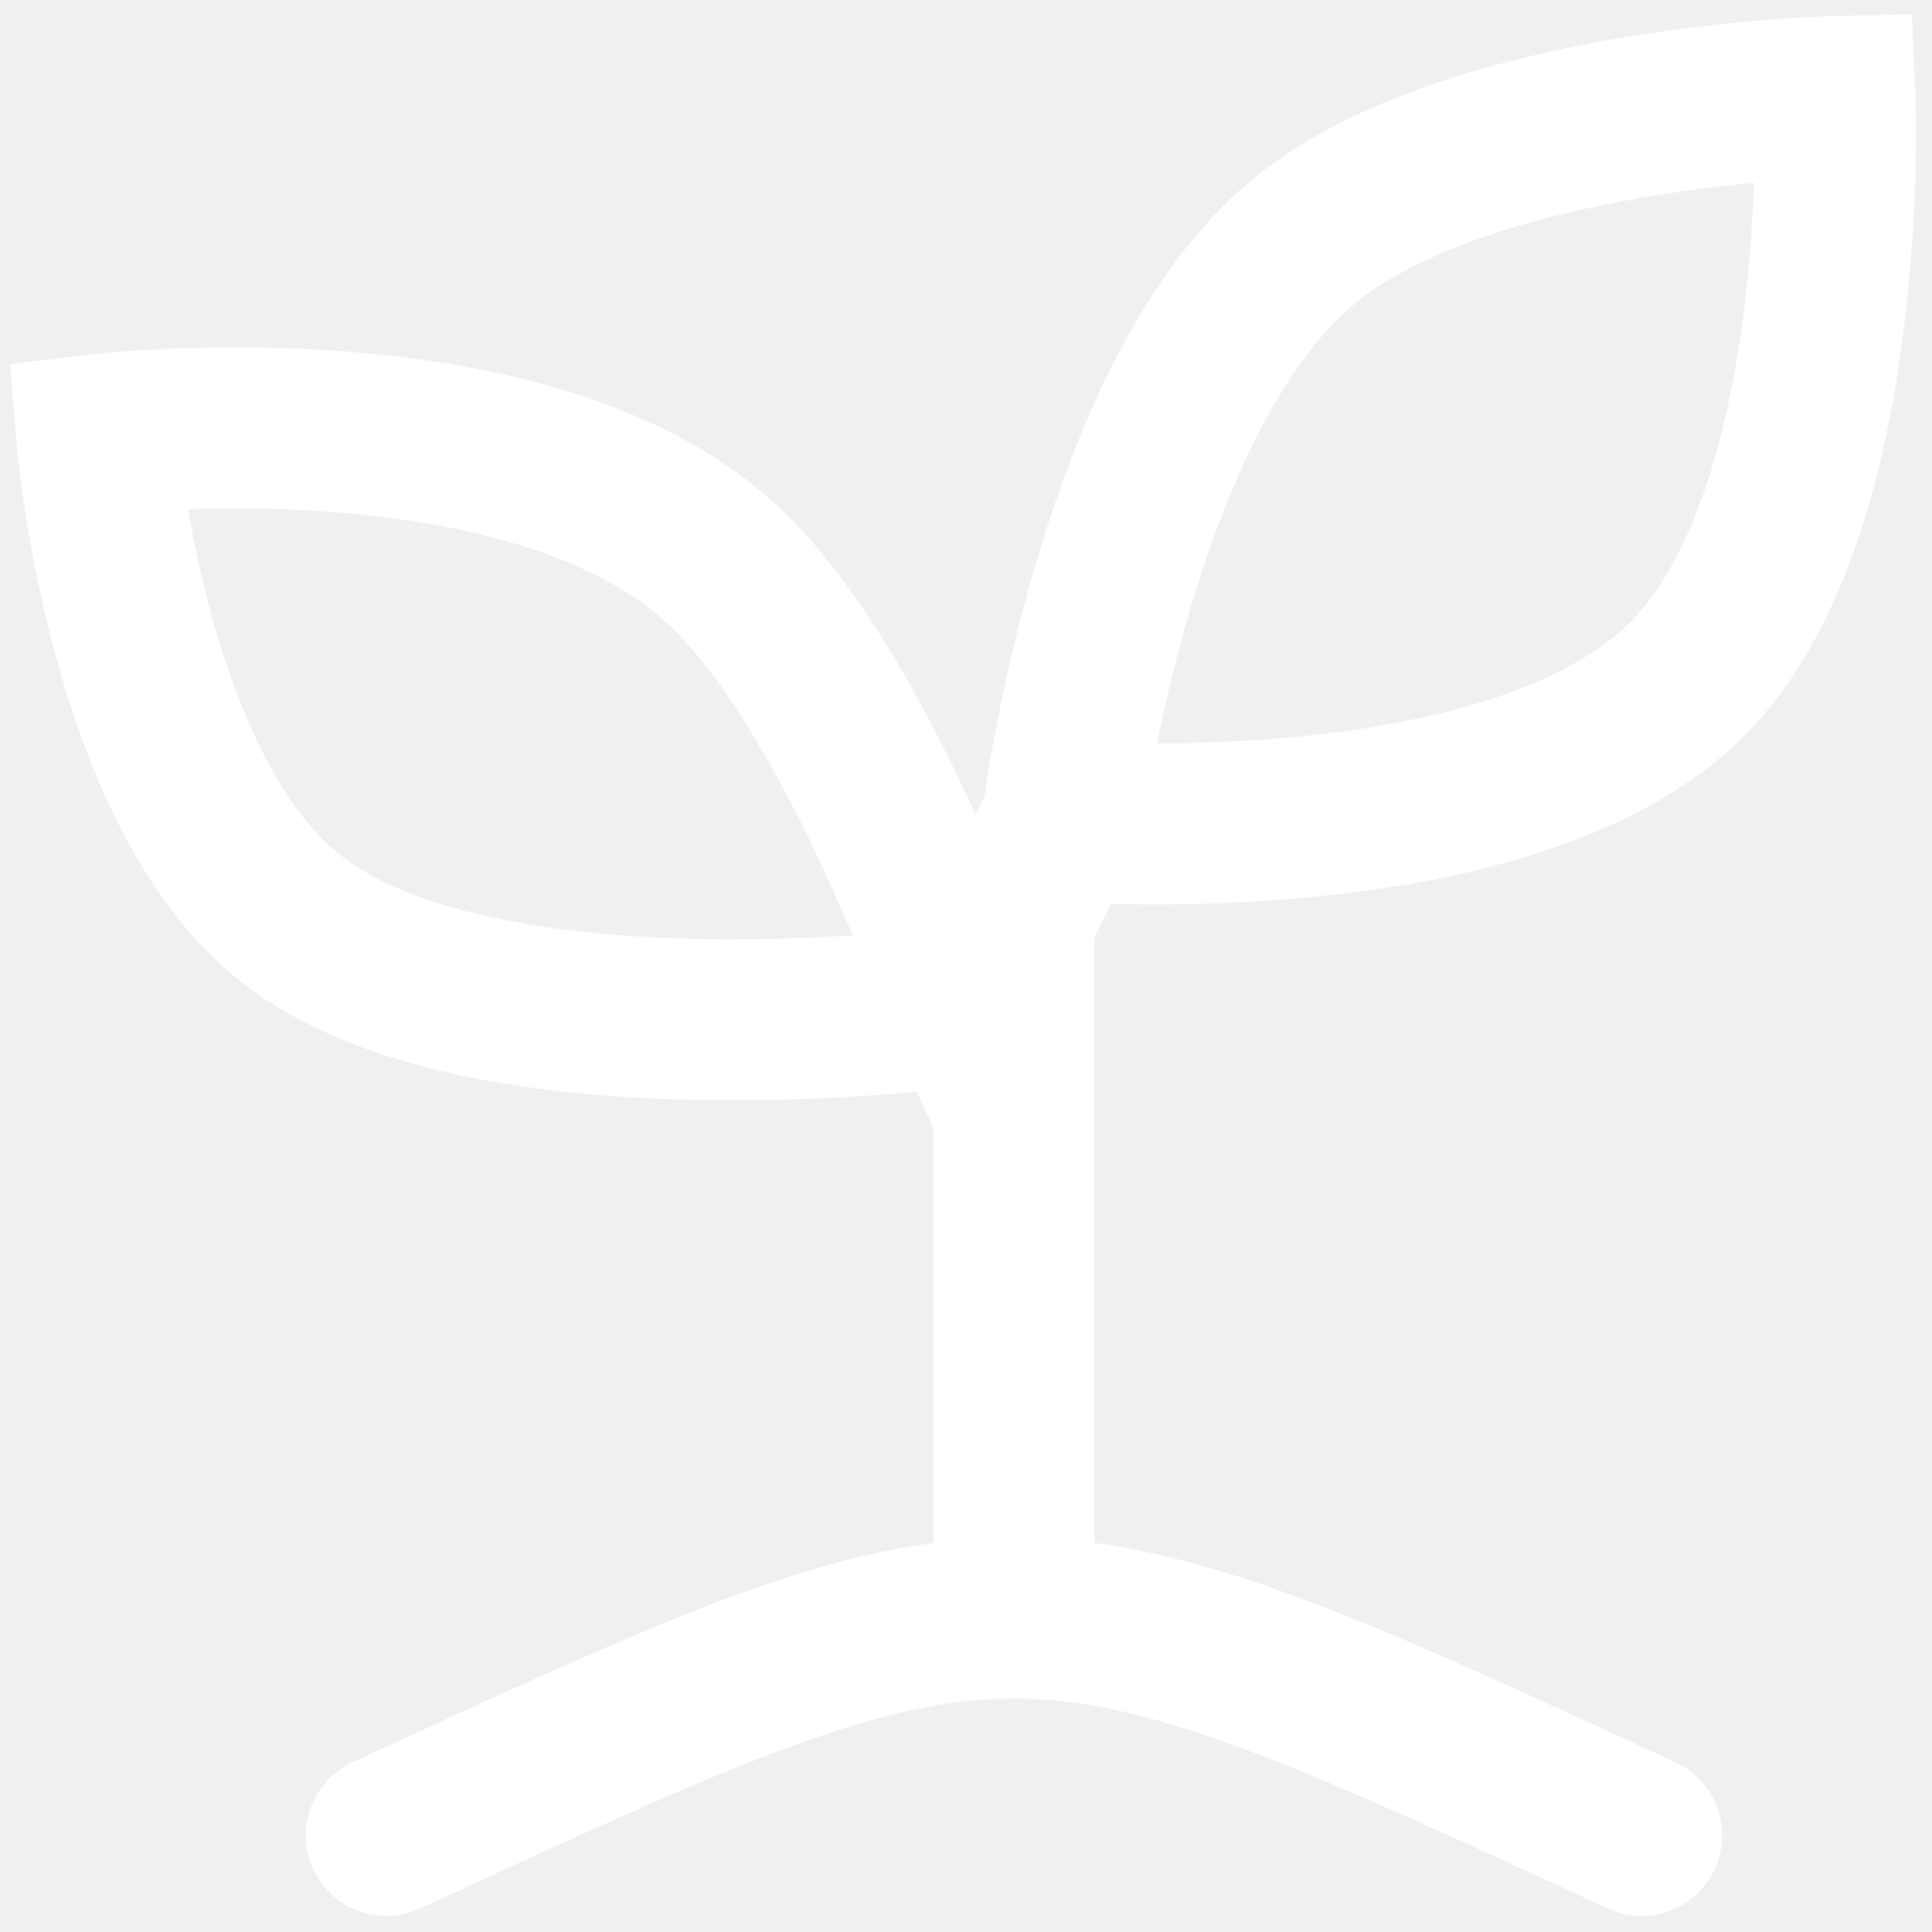
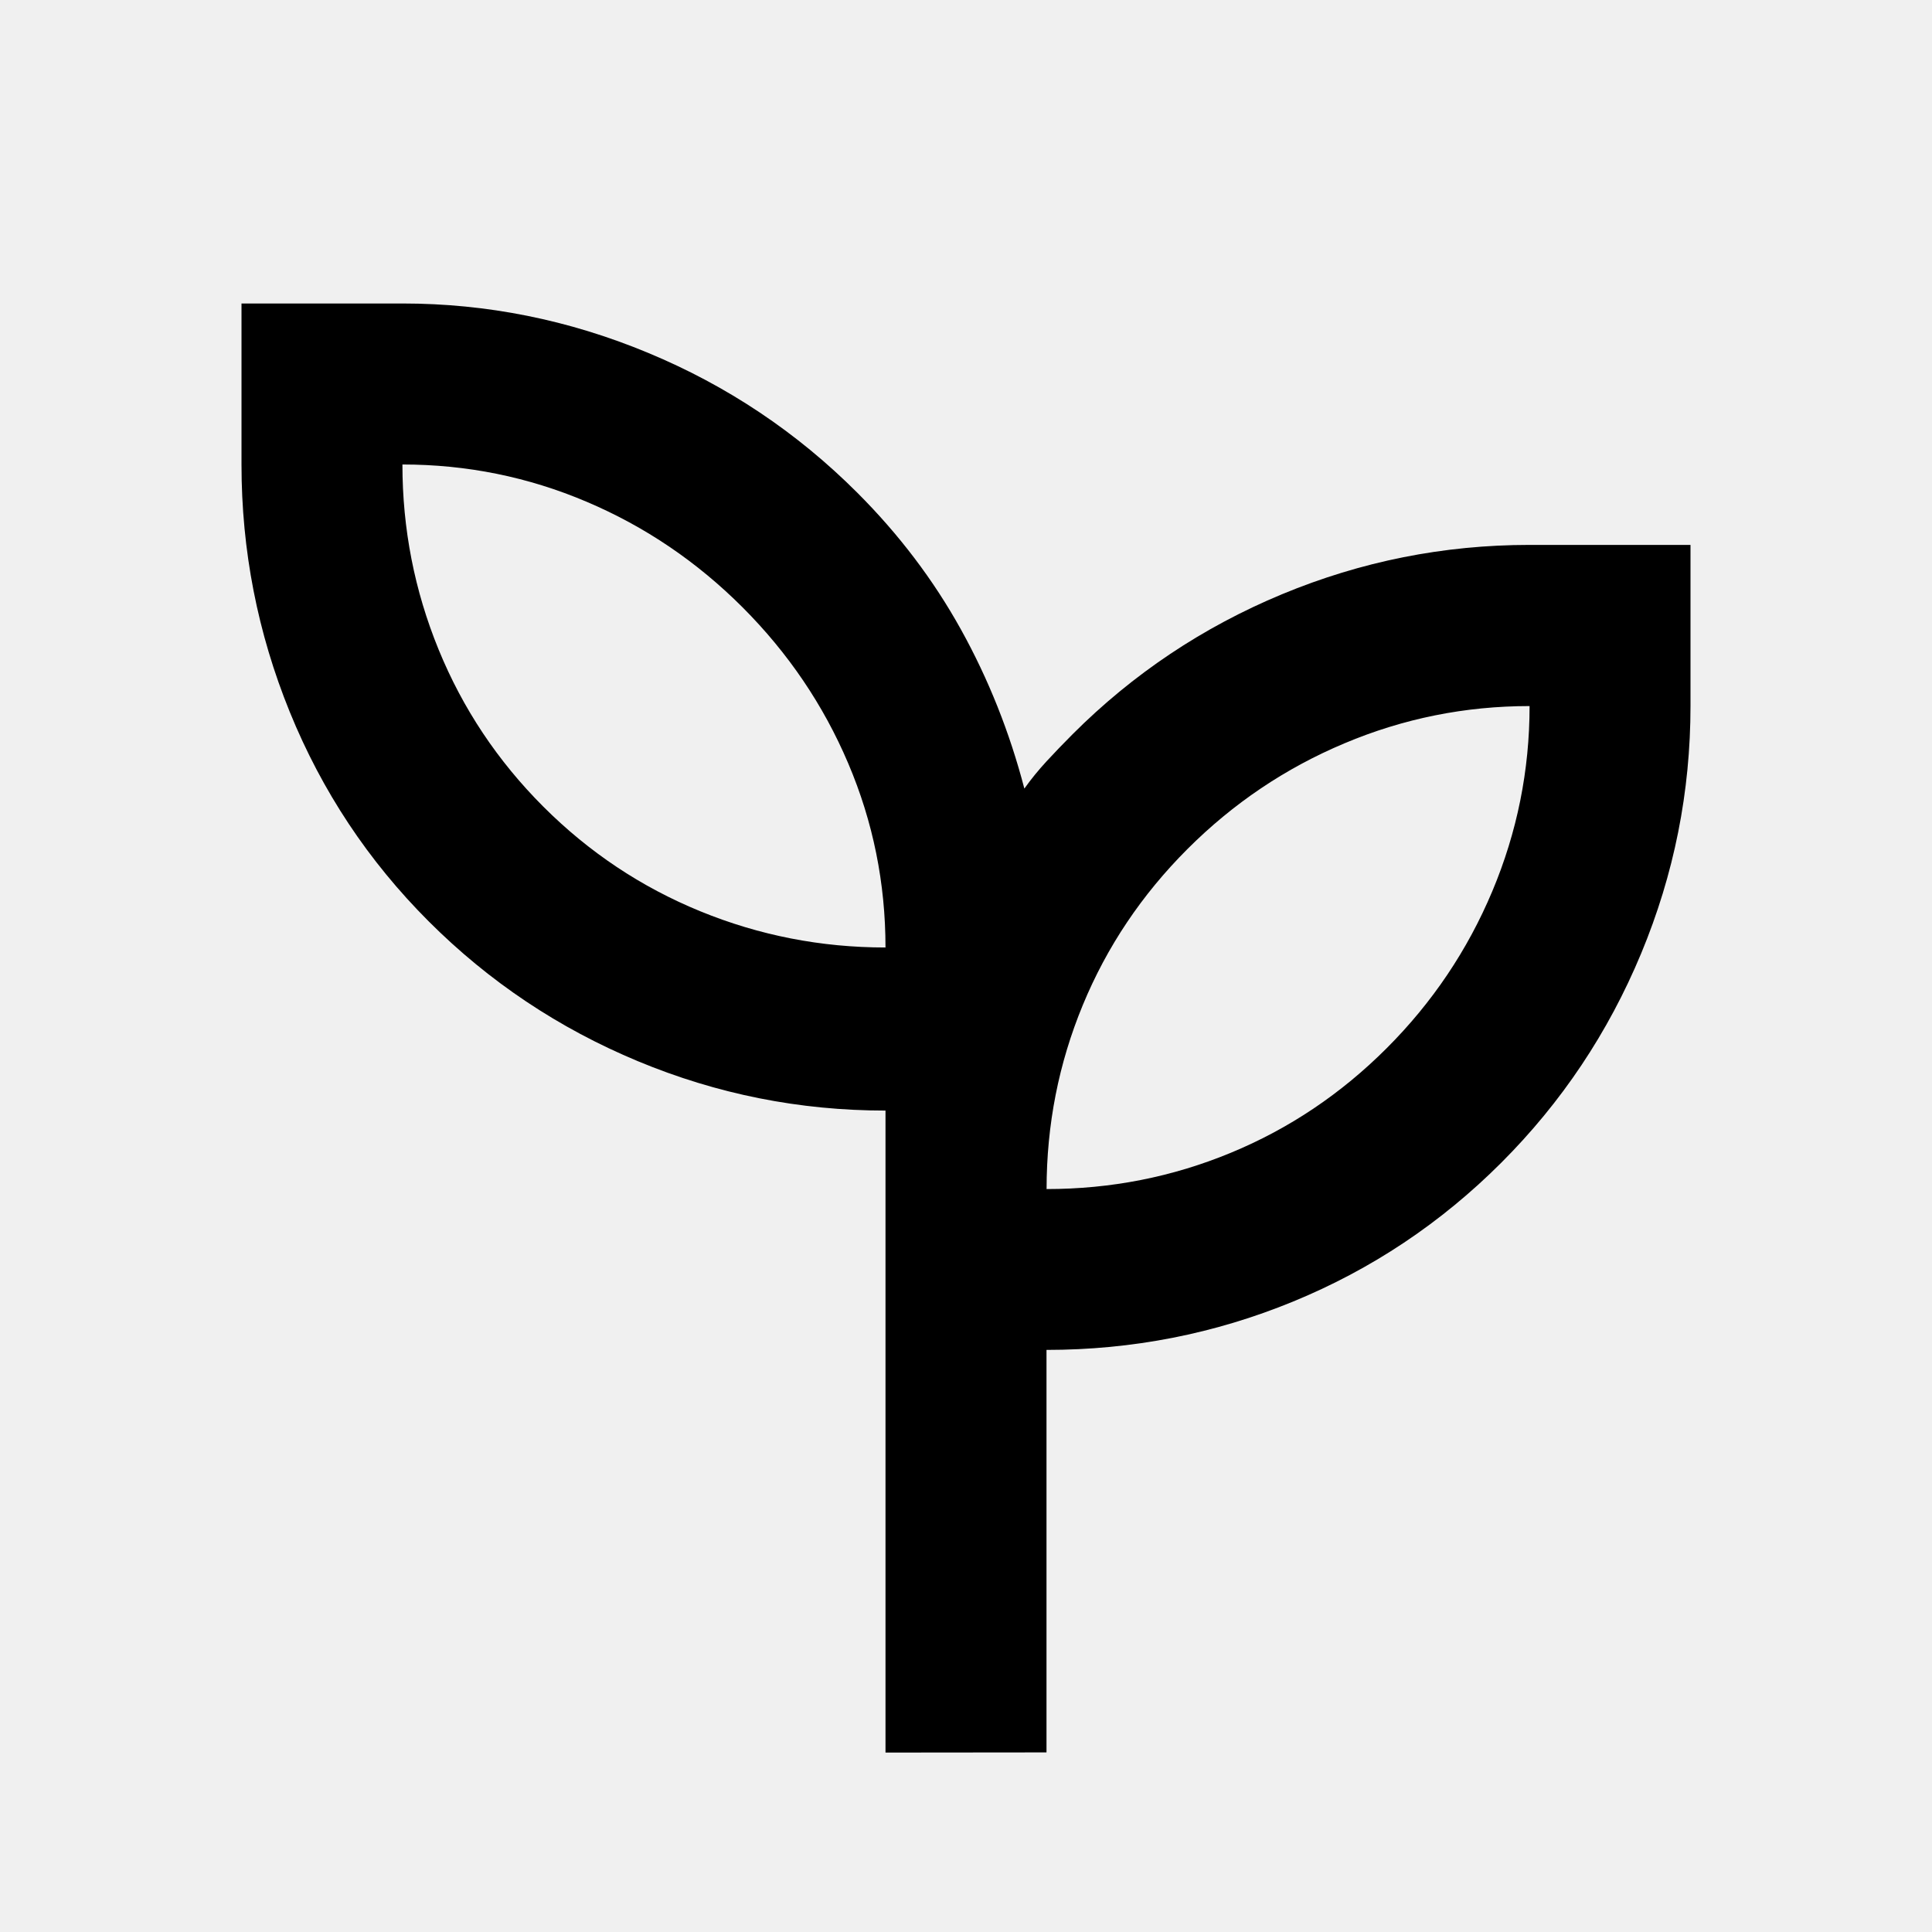
- <svg xmlns="http://www.w3.org/2000/svg" width="18" height="18" viewBox="0 0 18 18" fill="none">
-   <path d="M3.599 17.1C6.523 15.75 7.985 15.075 9.447 15.075M15.295 17.1C12.371 15.75 10.909 15.075 9.447 15.075M9.447 15.075V10.35M9.447 10.35L9 9.368M9.447 10.35V8.55L9.897 7.65M9 9.368C9 9.368 4.508 9.989 2.699 8.55C1.162 7.327 0.9 4.05 0.9 4.05C0.9 4.05 4.995 3.556 6.791 5.318C8.026 6.53 9 9.368 9 9.368ZM9.897 7.65C9.897 7.65 10.383 3.703 12.146 2.25C13.692 0.976 17.095 0.9 17.095 0.9C17.095 0.9 17.26 4.741 15.745 6.3C14.111 7.981 9.897 7.65 9.897 7.65Z" stroke="white" stroke-width="1.5" stroke-linecap="round" />
+ <svg xmlns="http://www.w3.org/2000/svg" viewBox="0 0 24 24">
+   <path d="m11 21.771v-7.975c-1.067 0-2.092-.204-3.075-.613s-1.85-.988-2.6-1.738-1.325-1.617-1.725-2.6c-.4-.983-.6-2.008-.6-3.075v-2h2c1.05 0 2.067.204 3.05.613.983.408 1.85.988 2.6 1.738.517.517.946 1.083 1.288 1.7.342.617.604 1.275.787 1.975.083-.117.175-.229.275-.338.1-.108.208-.221.325-.338.75-.75 1.617-1.329 2.6-1.738.983-.408 2.008-.613 3.075-.613h2v2c0 1.067-.204 2.092-.613 3.075s-.988 1.85-1.738 2.6-1.613 1.325-2.587 1.725-1.996.6-3.062.6v5zm0-10c0-.8-.154-1.562-.463-2.288-.308-.725-.746-1.371-1.312-1.938-.567-.567-1.212-1.004-1.938-1.312-.725-.308-1.488-.463-2.288-.463 0 .8.15 1.567.45 2.3.3.733.733 1.383 1.3 1.95.567.567 1.217 1 1.95 1.3s1.5.45 2.3.45zm2 3c.8 0 1.562-.15 2.288-.45s1.371-.733 1.938-1.3 1.004-1.217 1.312-1.95.463-1.5.463-2.3c-.8 0-1.567.154-2.3.463-.733.308-1.383.746-1.95 1.313-.567.567-1 1.212-1.3 1.938s-.45 1.488-.45 2.288z" />
</svg>
